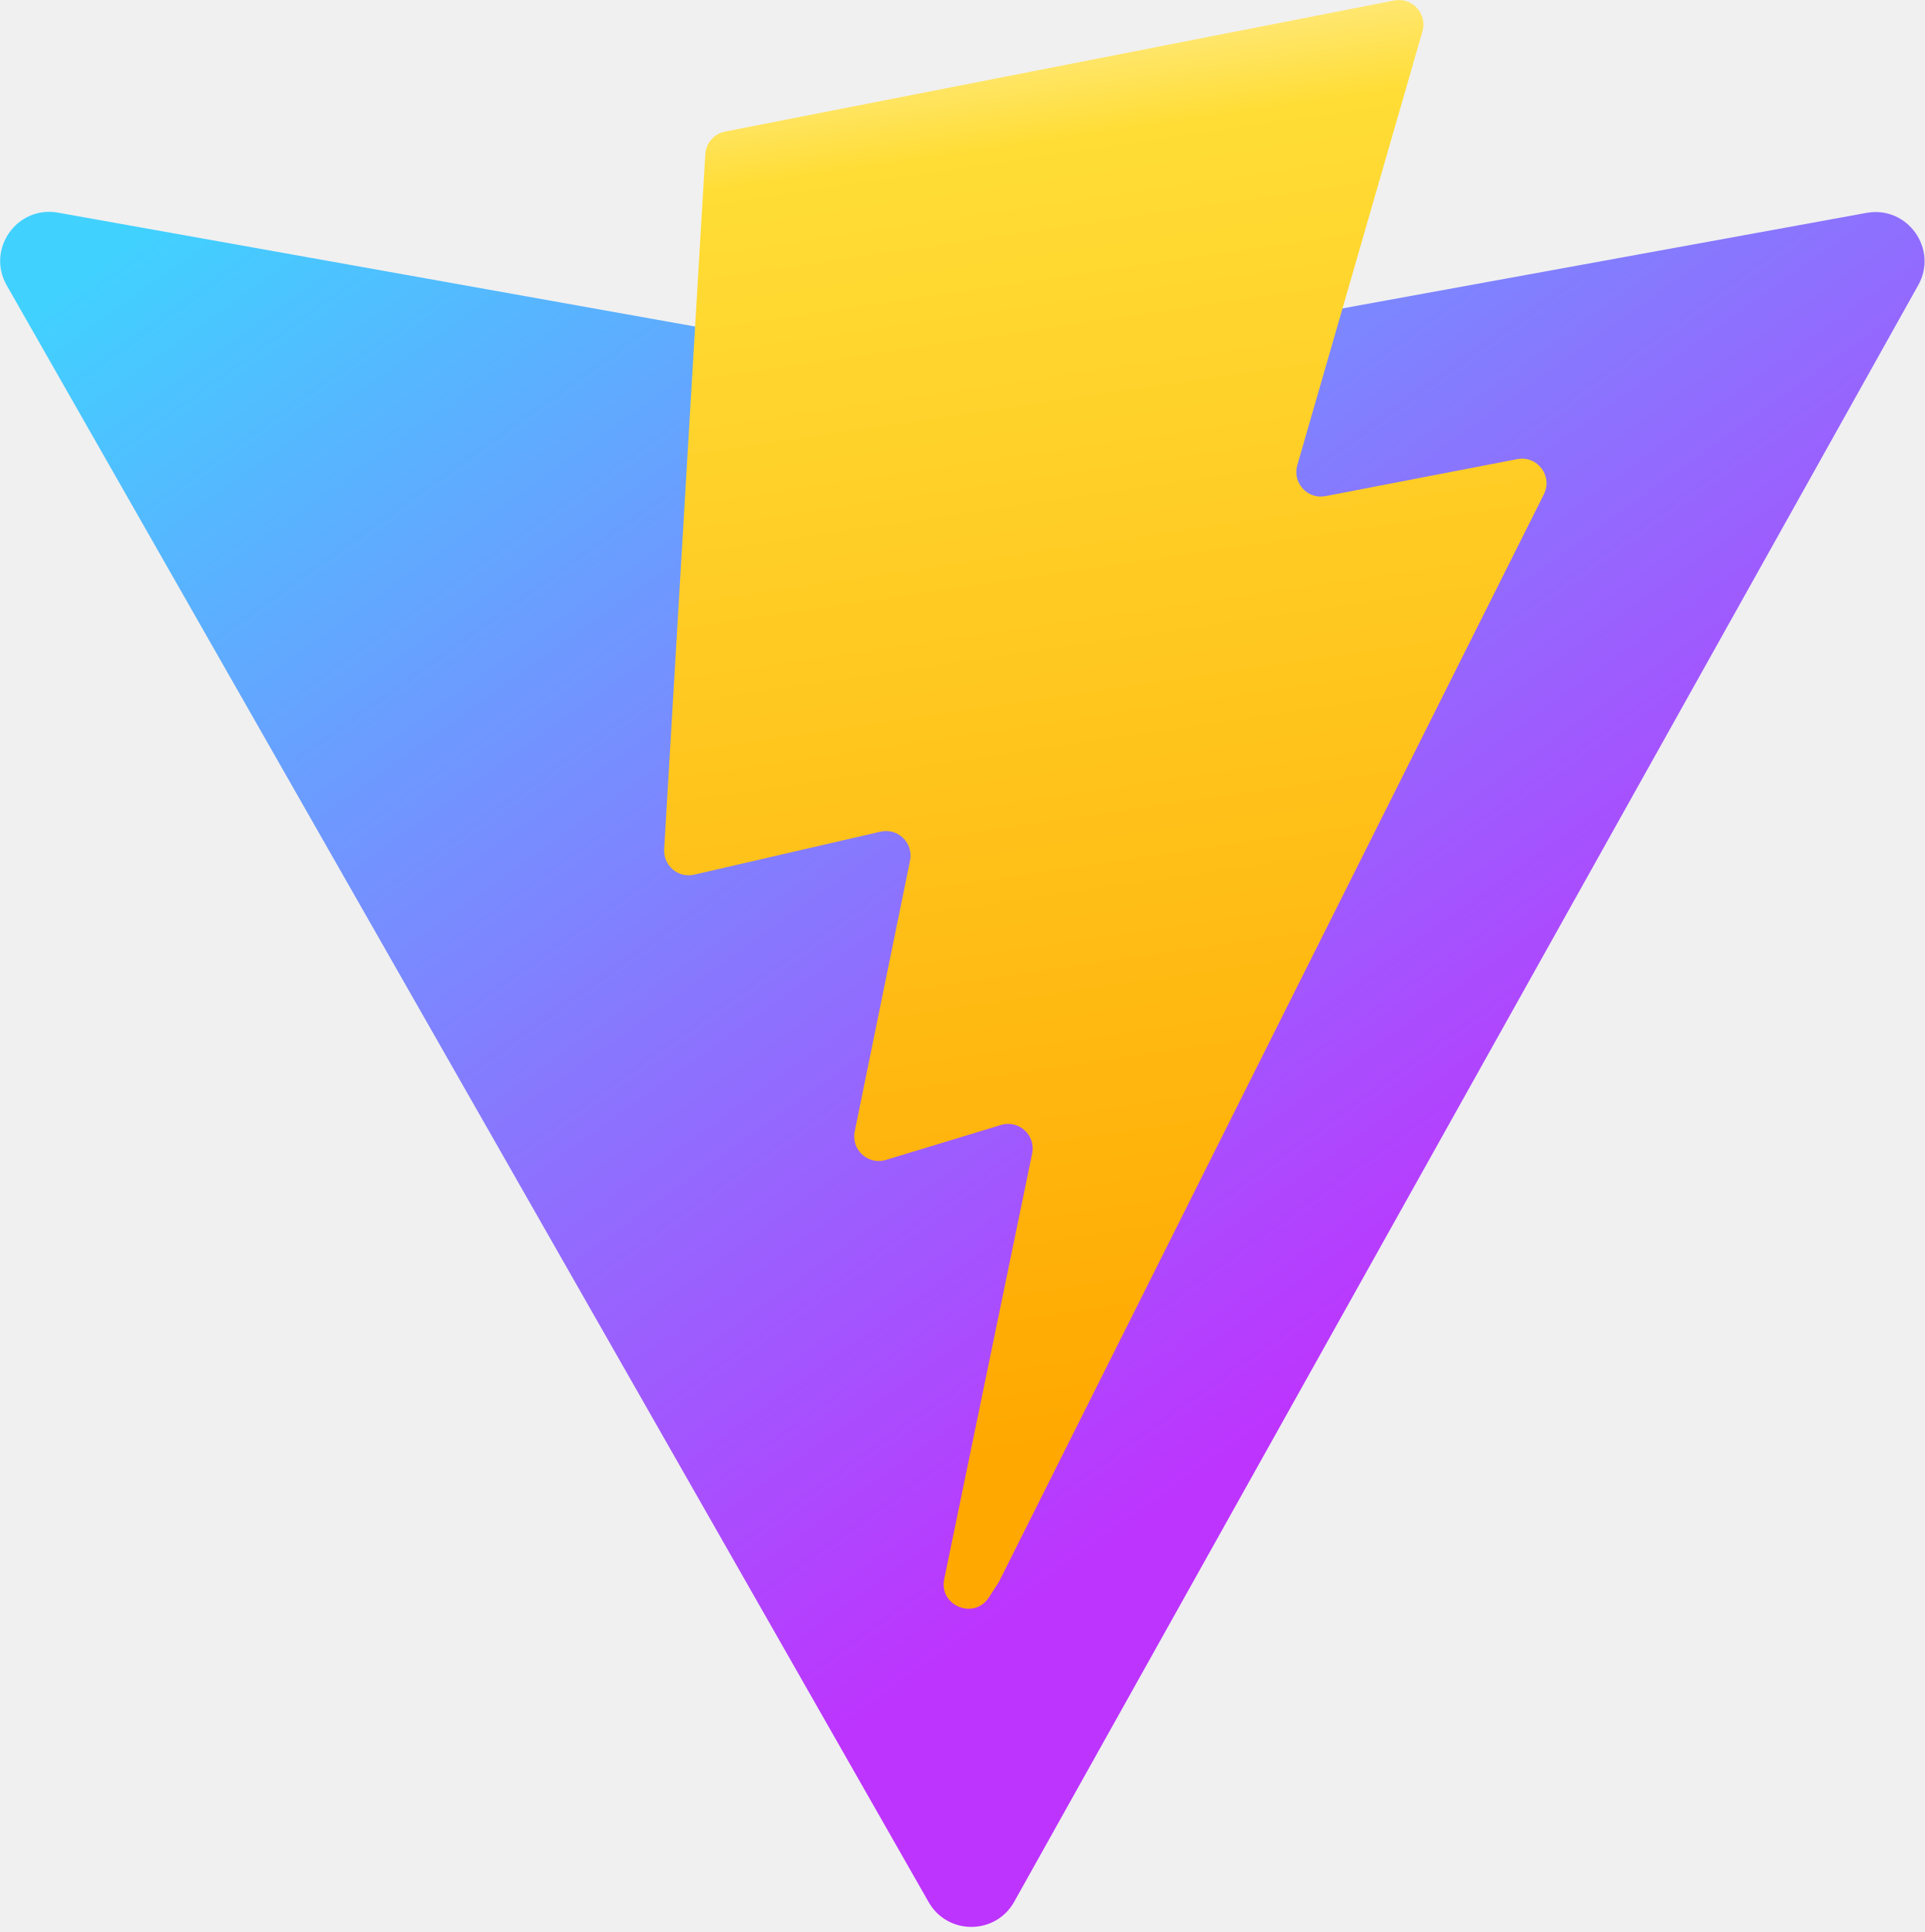
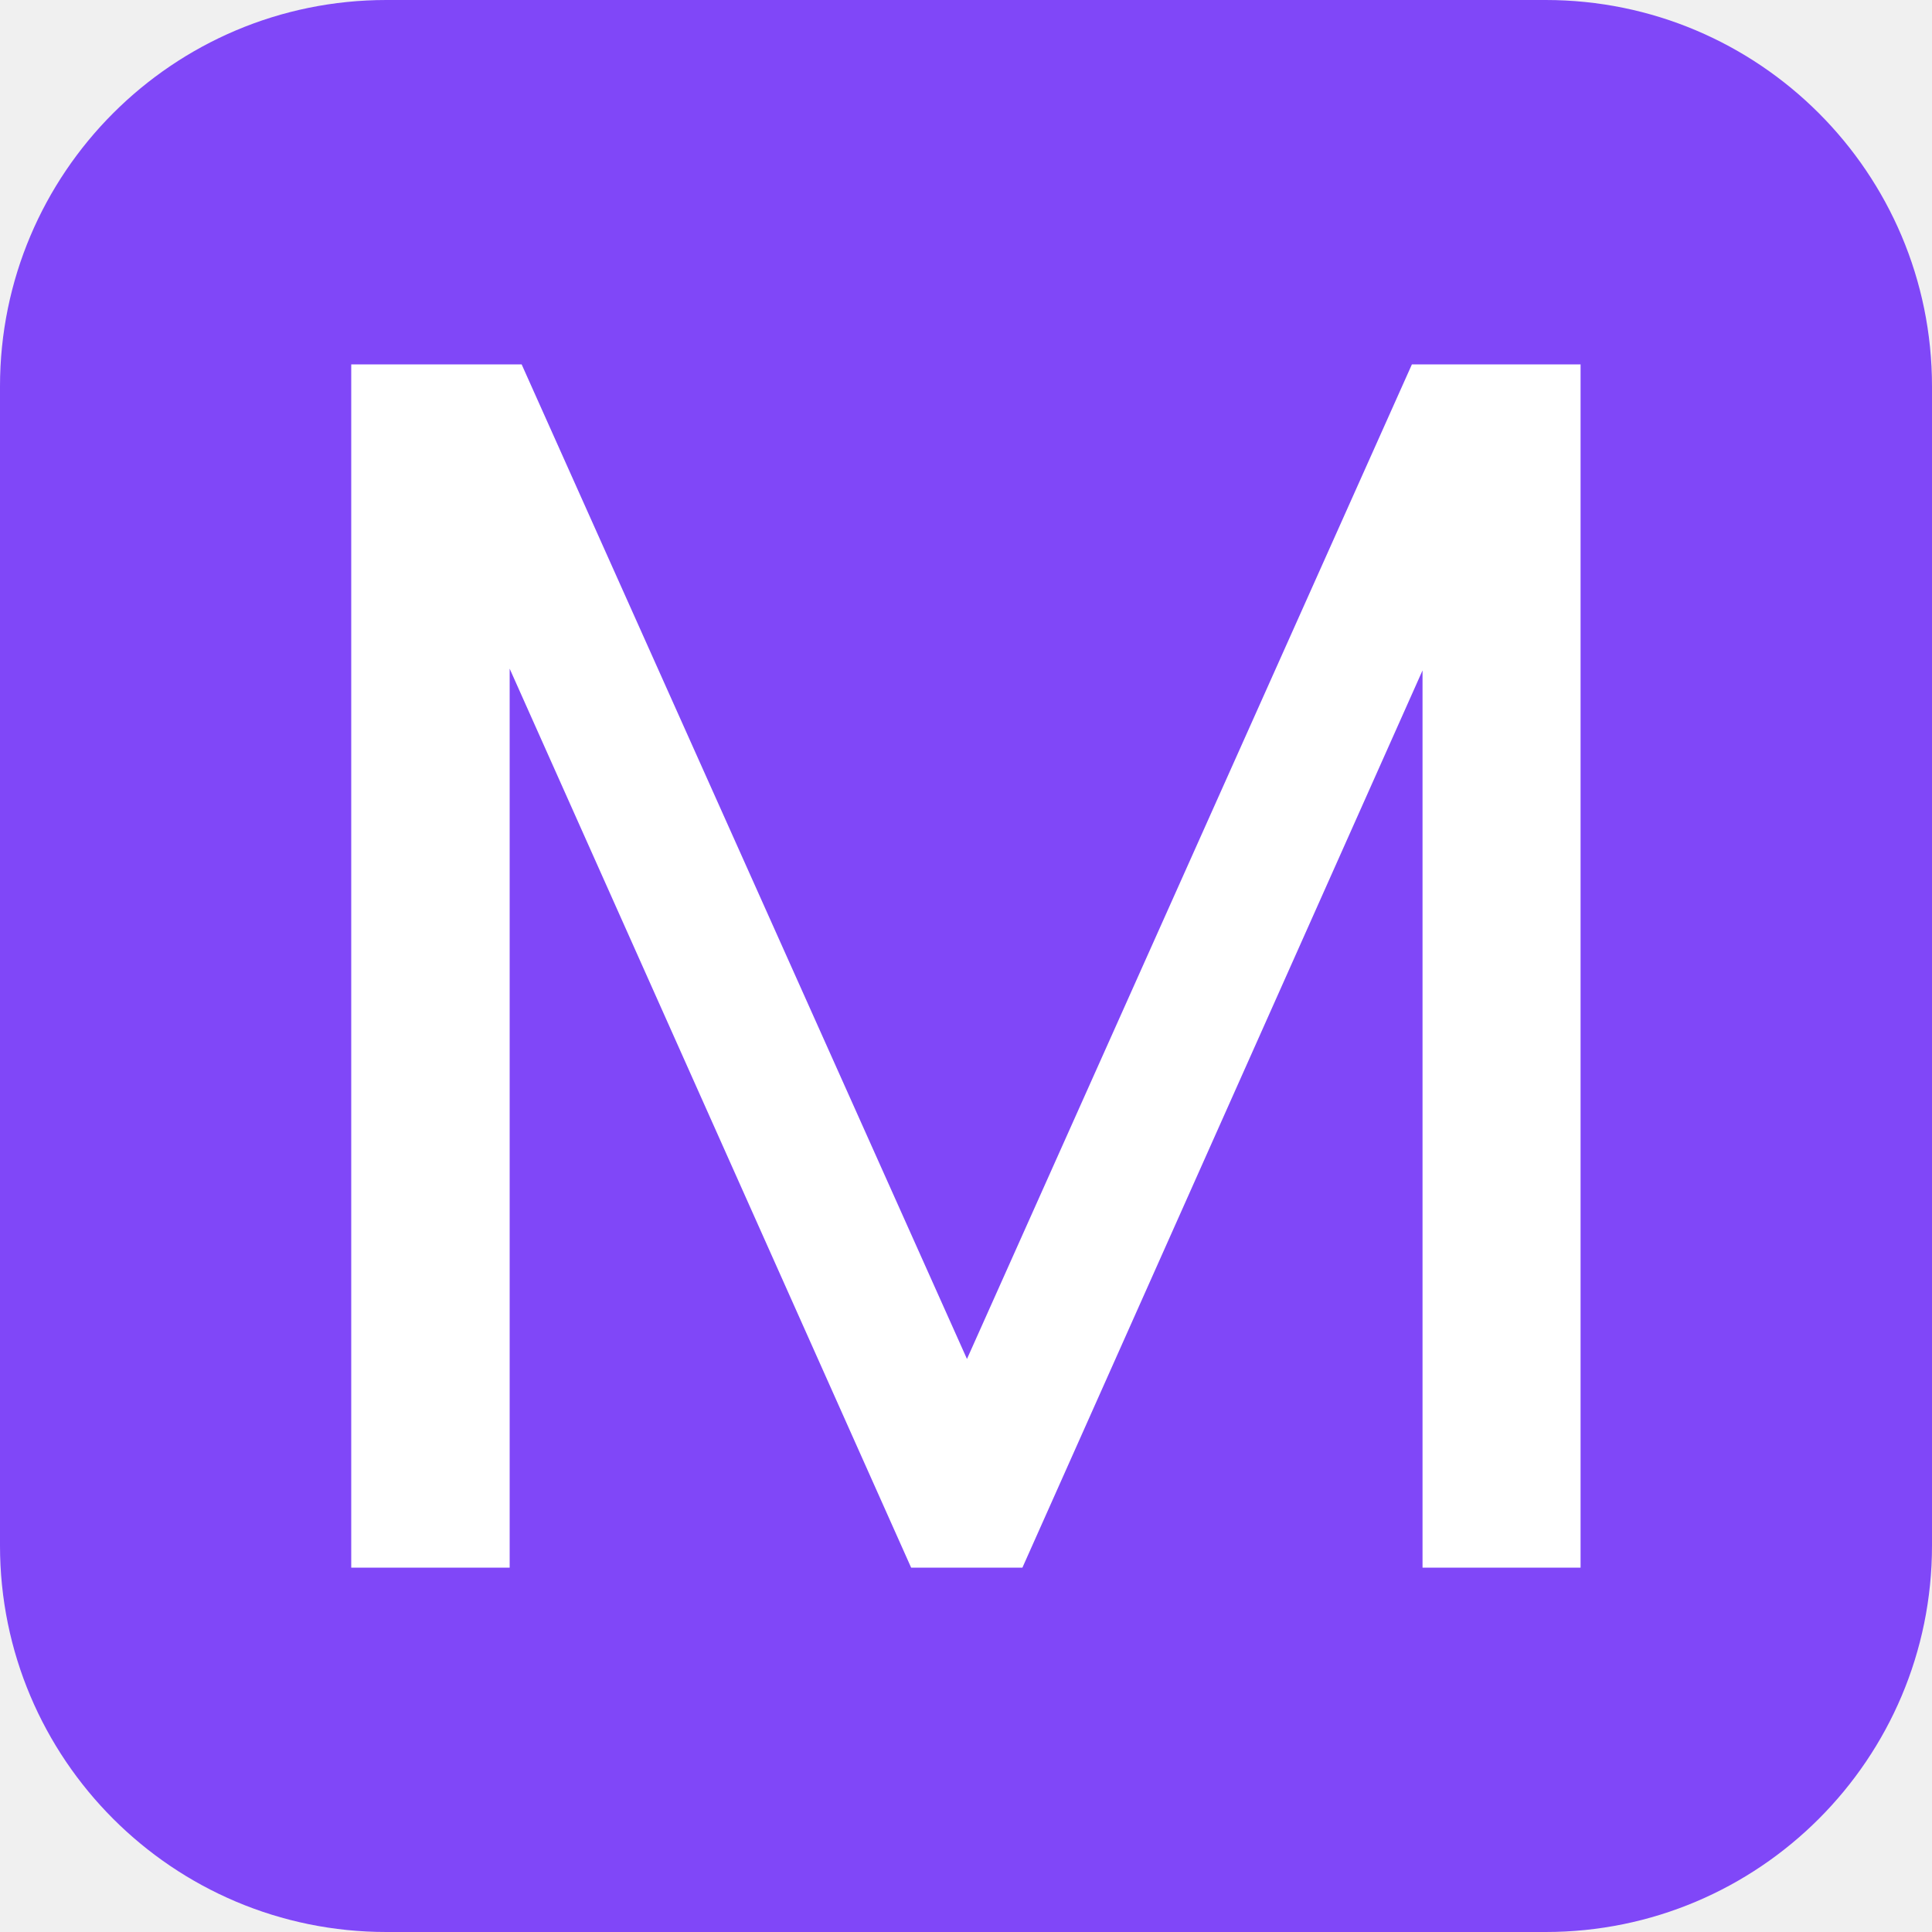
- <svg xmlns="http://www.w3.org/2000/svg" aria-hidden="true" role="img" class="iconify iconify--logos" width="31.88" height="32" preserveAspectRatio="xMidYMid meet" viewBox="0 0 256 257">
-   <defs>
-     <linearGradient id="IconifyId1813088fe1fbc01fb466" x1="-.828%" x2="57.636%" y1="7.652%" y2="78.411%">
-       <stop offset="0%" stop-color="#41D1FF" />
-       <stop offset="100%" stop-color="#BD34FE" />
-     </linearGradient>
-     <linearGradient id="IconifyId1813088fe1fbc01fb467" x1="43.376%" x2="50.316%" y1="2.242%" y2="89.03%">
-       <stop offset="0%" stop-color="#FFEA83" />
-       <stop offset="8.333%" stop-color="#FFDD35" />
-       <stop offset="100%" stop-color="#FFA800" />
-     </linearGradient>
-   </defs>
-   <path fill="url(#IconifyId1813088fe1fbc01fb466)" d="M255.153 37.938L134.897 252.976c-2.483 4.44-8.862 4.466-11.382.048L.875 37.958c-2.746-4.814 1.371-10.646 6.827-9.67l120.385 21.517a6.537 6.537 0 0 0 2.322-.004l117.867-21.483c5.438-.991 9.574 4.796 6.877 9.62Z" />
-   <path fill="url(#IconifyId1813088fe1fbc01fb467)" d="M185.432.063L96.44 17.501a3.268 3.268 0 0 0-2.634 3.014l-5.474 92.456a3.268 3.268 0 0 0 3.997 3.378l24.777-5.718c2.318-.535 4.413 1.507 3.936 3.838l-7.361 36.047c-.495 2.426 1.782 4.5 4.151 3.78l15.304-4.649c2.372-.72 4.652 1.36 4.15 3.788l-11.698 56.621c-.732 3.542 3.979 5.473 5.943 2.437l1.313-2.028l72.516-144.72c1.215-2.423-.88-5.186-3.54-4.672l-25.505 4.922c-2.396.462-4.435-1.77-3.759-4.114l16.646-57.705c.677-2.35-1.37-4.583-3.769-4.113Z" />
+ <svg xmlns="http://www.w3.org/2000/svg" width="256" height="256" viewBox="0 0 100 100">
+   <rect width="100" height="100" rx="20" fill="#8047f8" />
+   <path fill="#fff" d="M73.08 18.86L81.81 18.86L81.81 81.14L73.63 81.14L73.63 34.70L52.92 81.14L47.16 81.14L26.38 34.61L26.38 81.14L18.18 81.14L18.18 18.86L27.00 18.86L50.05 70.34L73.08 18.86Z" />
</svg>
